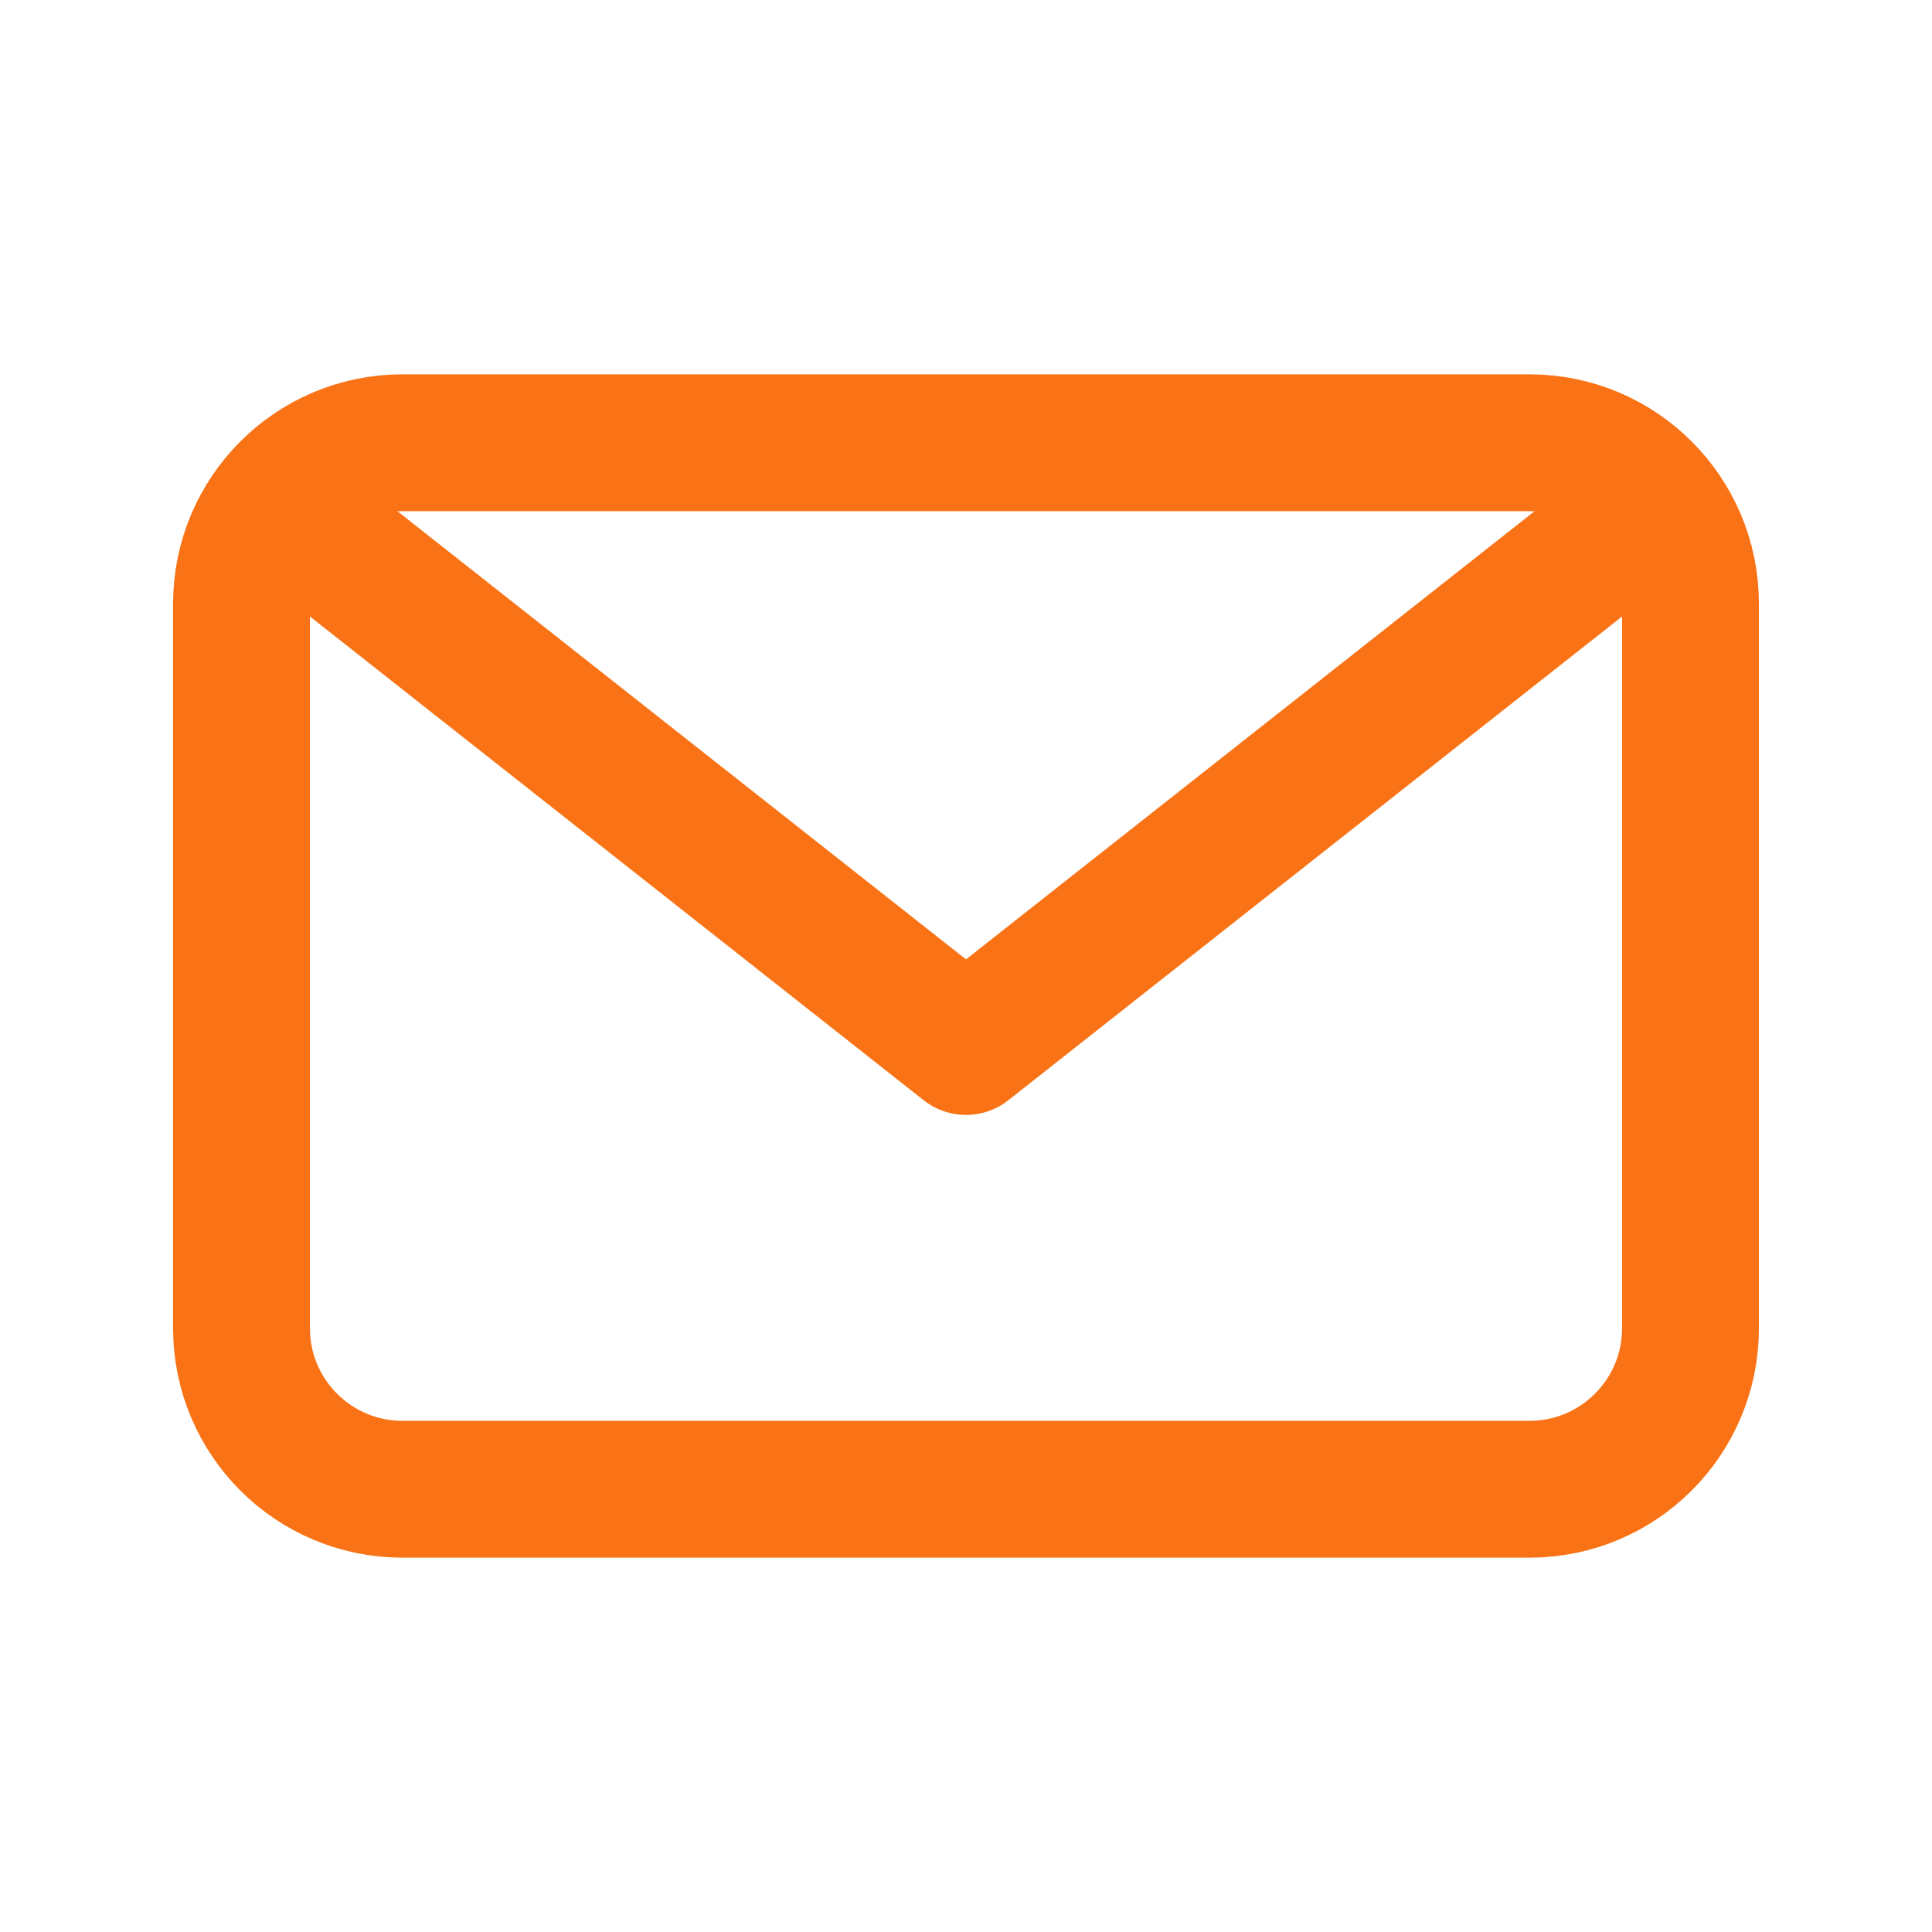
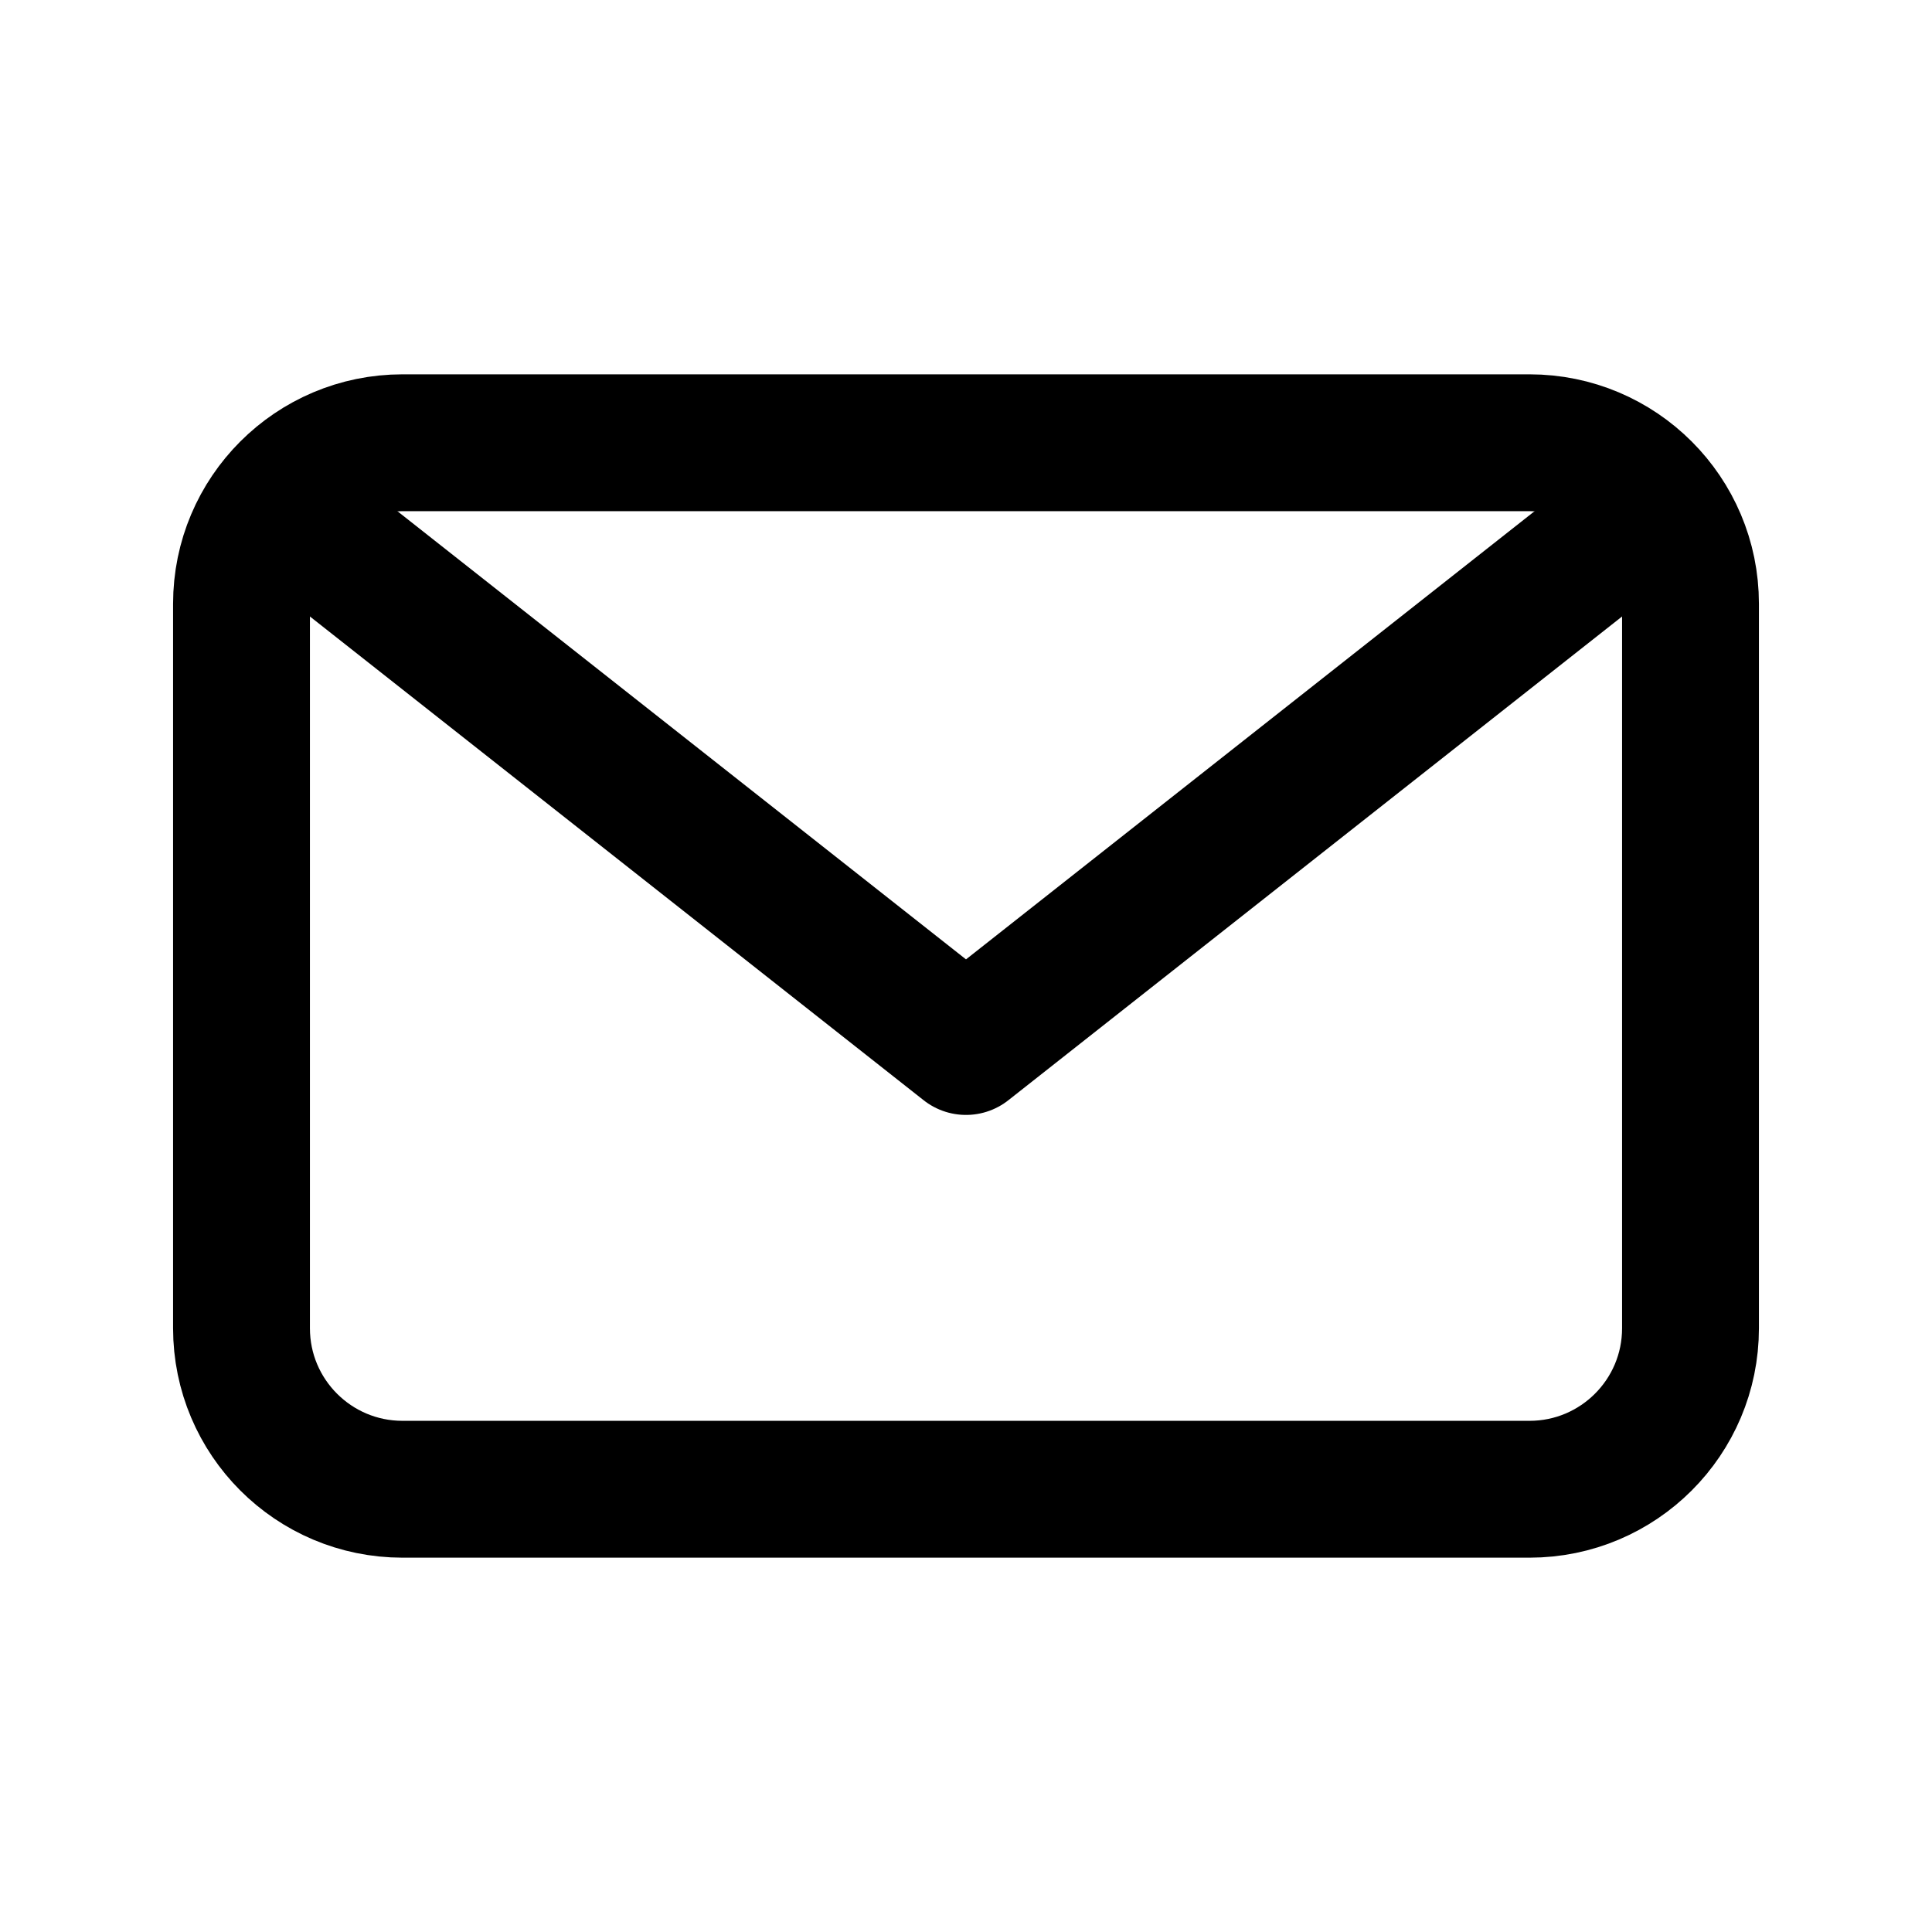
- <svg xmlns="http://www.w3.org/2000/svg" viewBox="0 0 24 24" fill="none" stroke="#F97316" stroke-width="1.7" stroke-linecap="round" stroke-linejoin="round">
+ <svg xmlns="http://www.w3.org/2000/svg" viewBox="0 0 24 24" fill="none" stroke="currentColor" stroke-width="1.7" stroke-linecap="round" stroke-linejoin="round">
  <rect x="3" y="5.5" width="18" height="13" rx="2" />
  <path d="M3.5,6.3 L12,13 L20.5,6.3" />
</svg>
